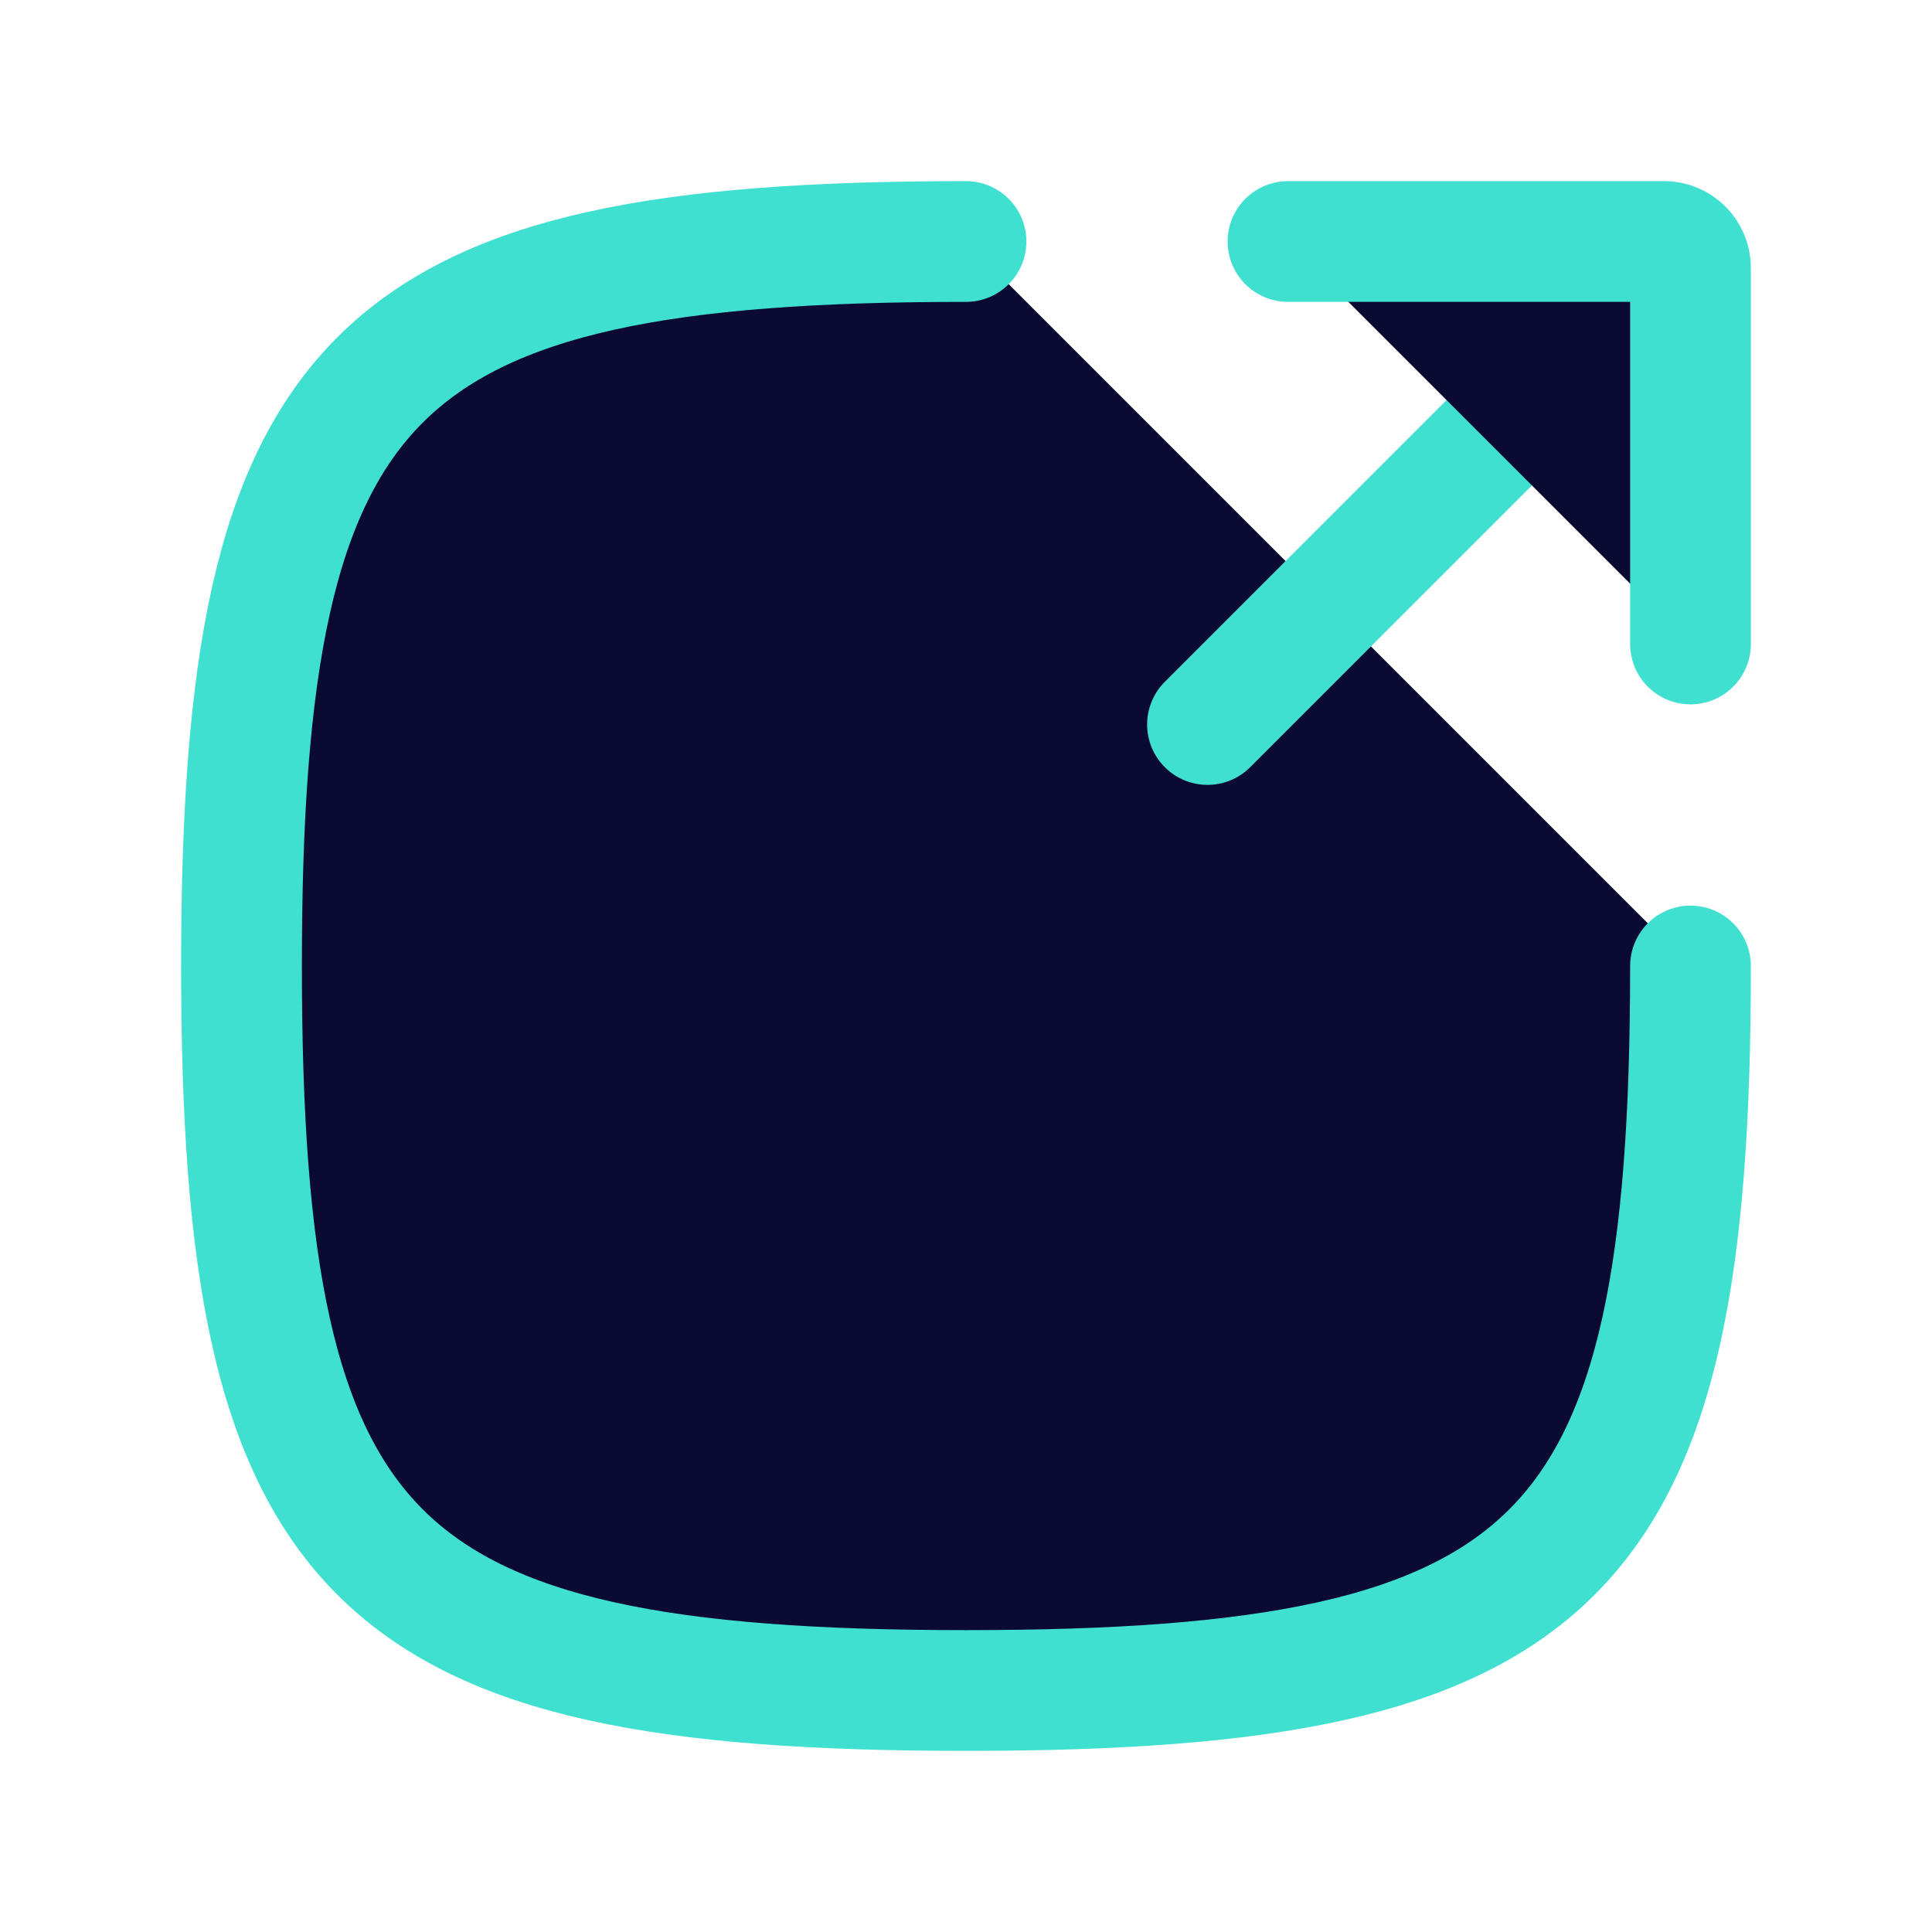
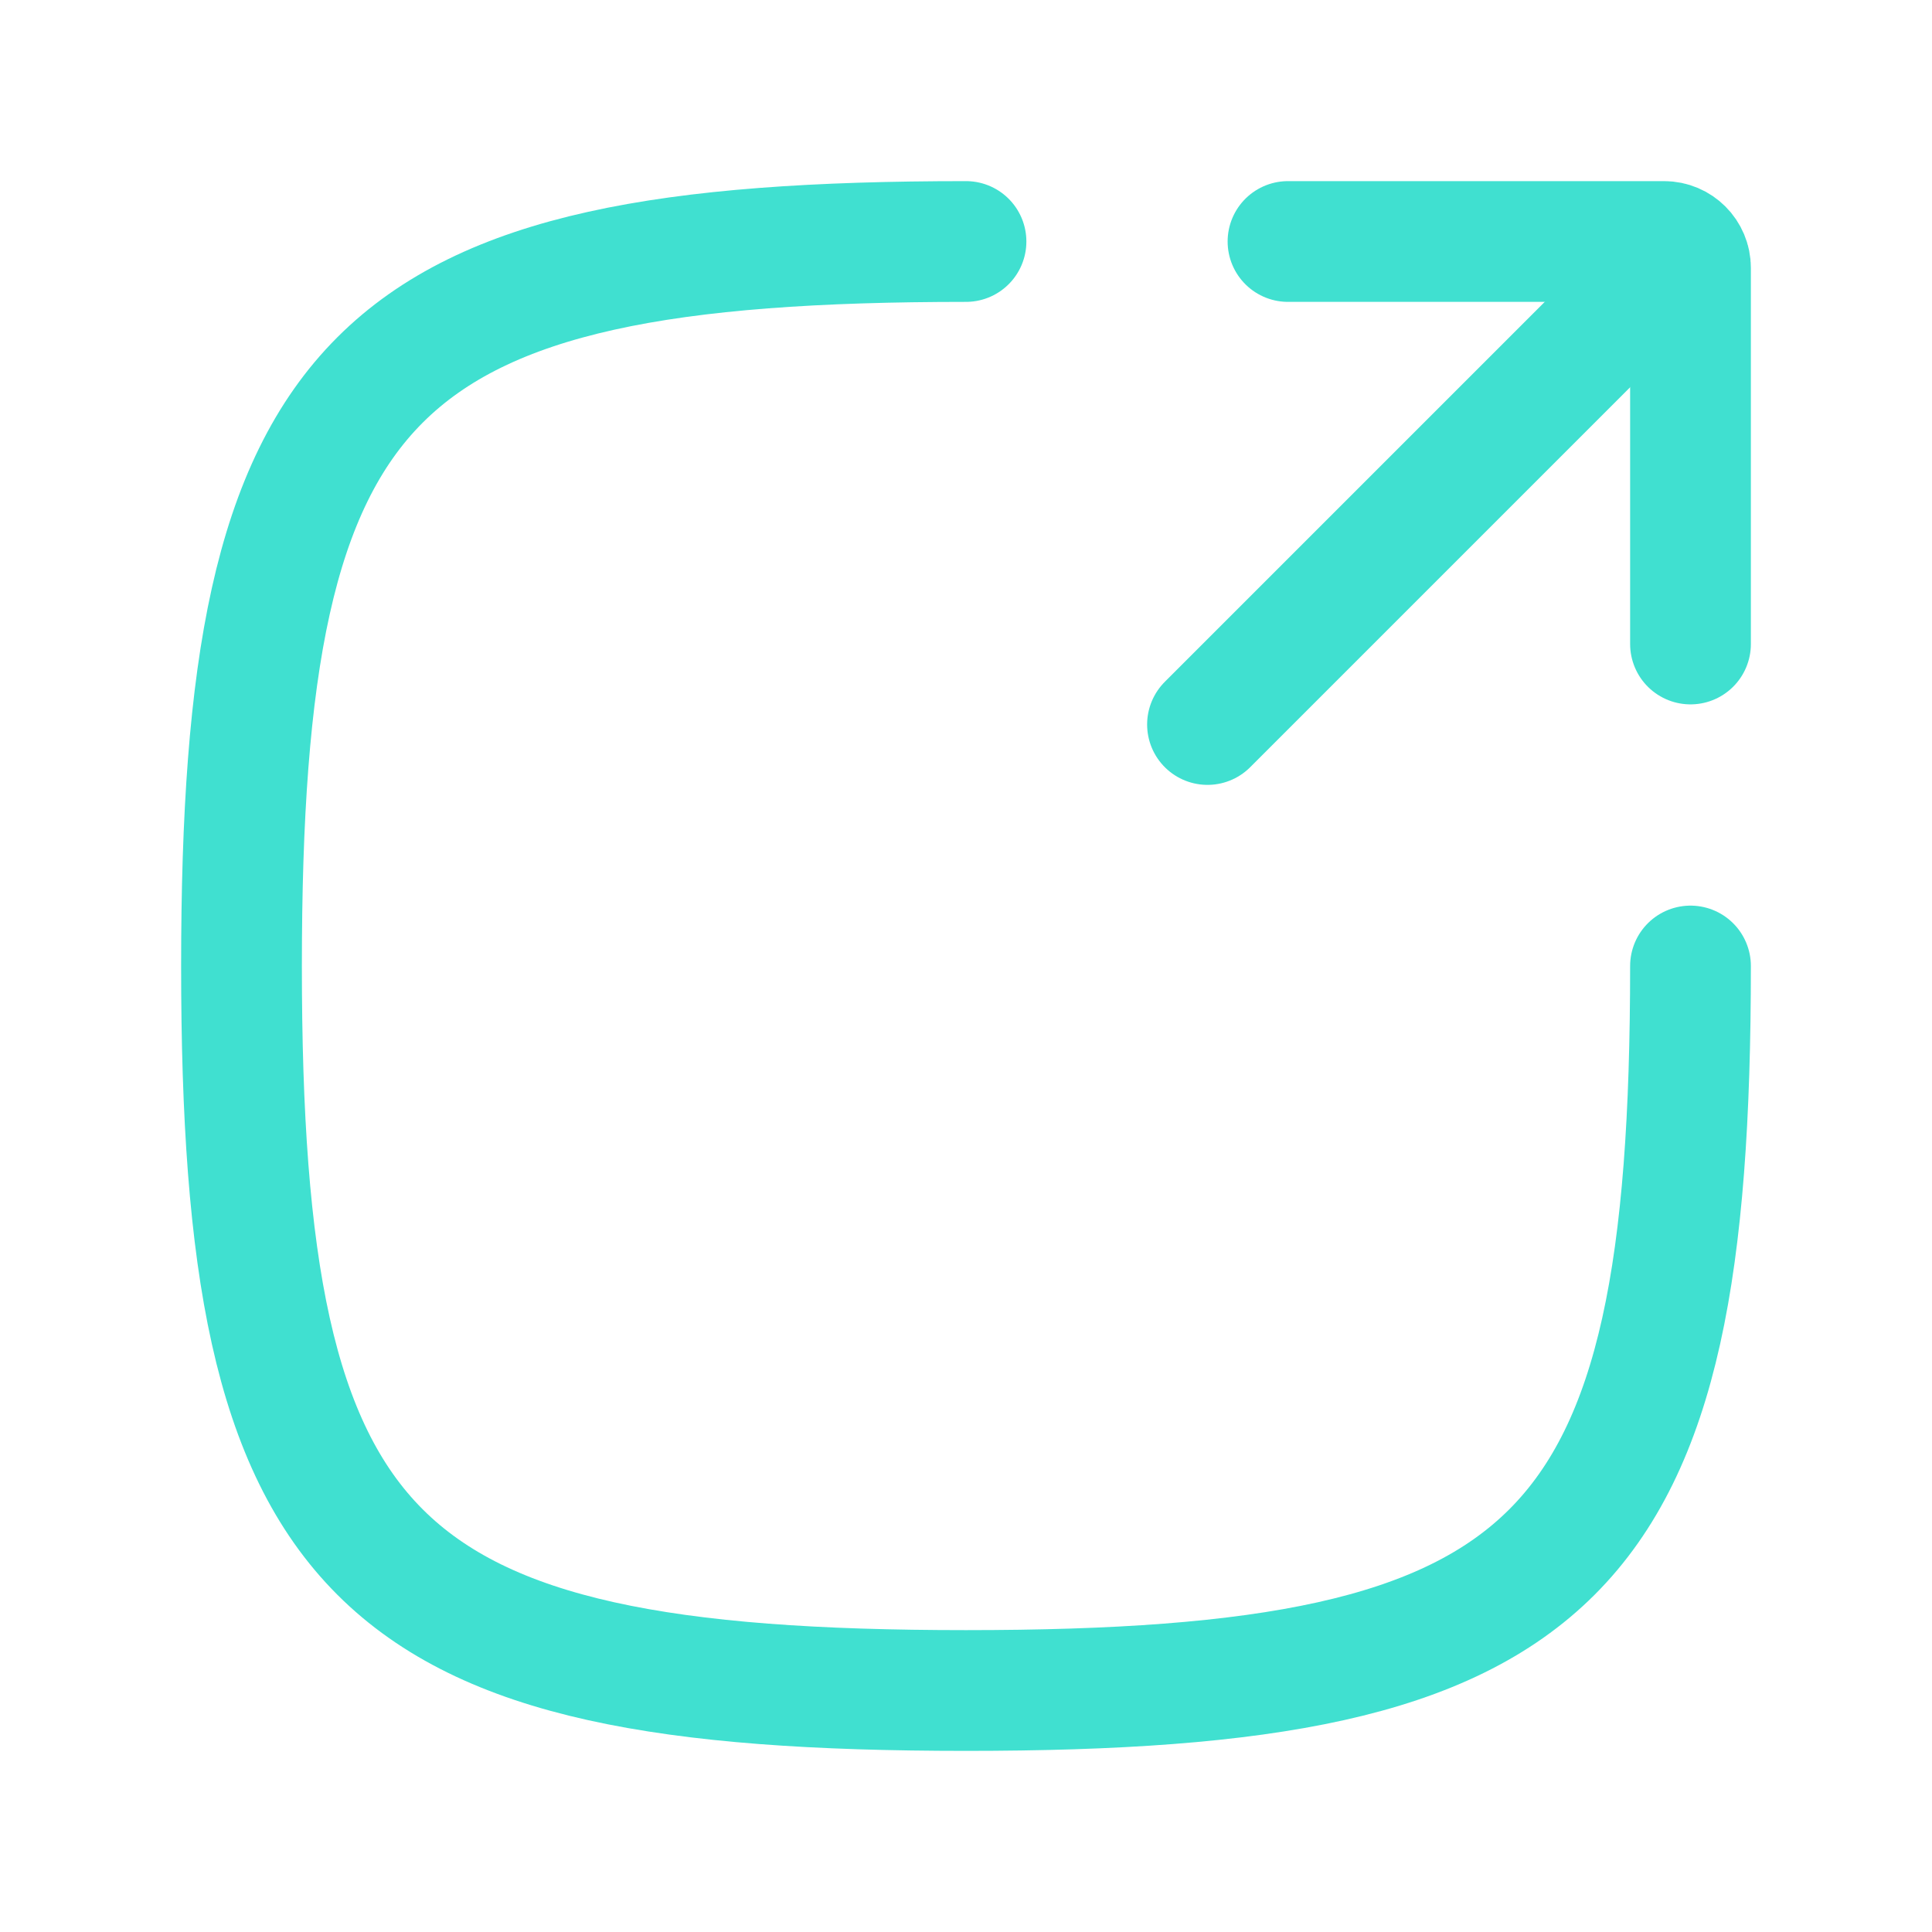
- <svg xmlns="http://www.w3.org/2000/svg" width="25px" height="25px" viewBox="0 0 24 24" fill="rgb(10, 10, 50)">
+ <svg xmlns="http://www.w3.org/2000/svg" width="25px" height="25px" viewBox="0 0 24 24" fill="none">
  <path d="M12 3C4.588 3 3 4.588 3 12C3 19.412 4.588 21 12 21C19.412 21 21 19.412 21 12" stroke="turquoise" stroke-width="1.5" stroke-linecap="round" />
  <path d="M20.5 3.5L15 9" stroke="turquoise" stroke-width="1.5" stroke-linecap="round" stroke-linejoin="round" />
  <path d="M16 3H20.672C20.853 3 21 3.147 21 3.328V8" stroke="turquoise" stroke-width="1.5" stroke-linecap="round" stroke-linejoin="round" />
</svg>
